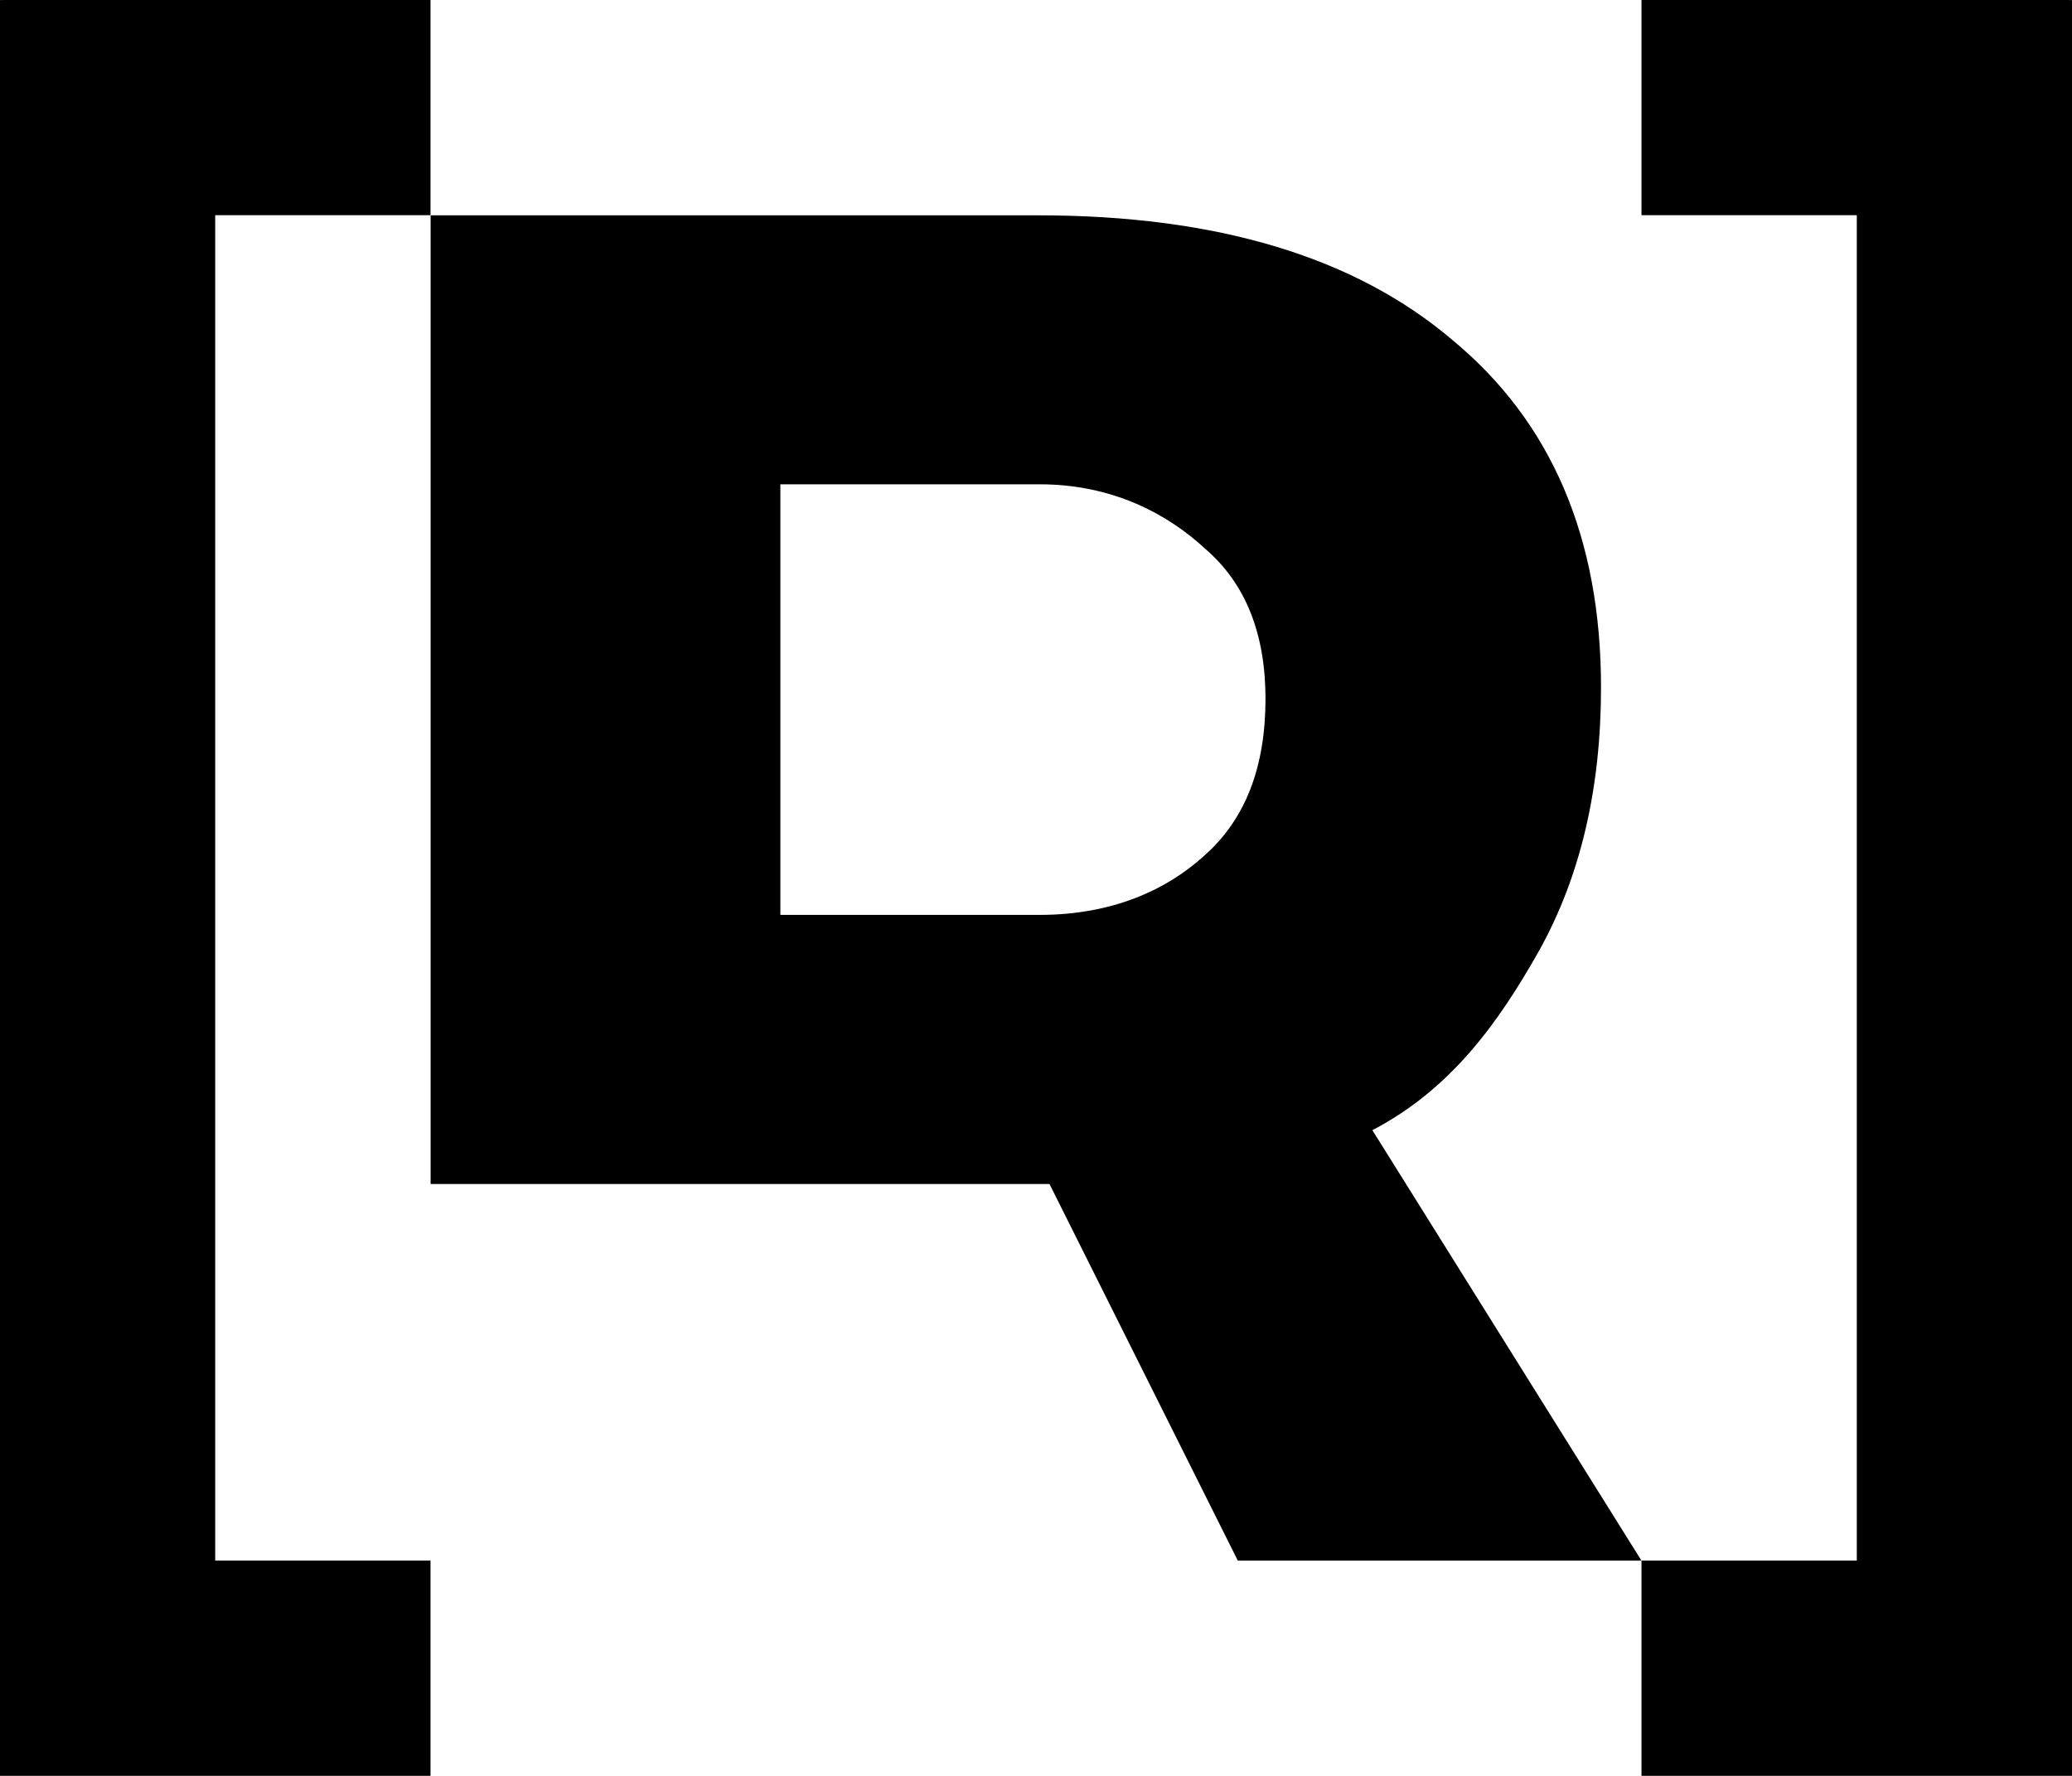
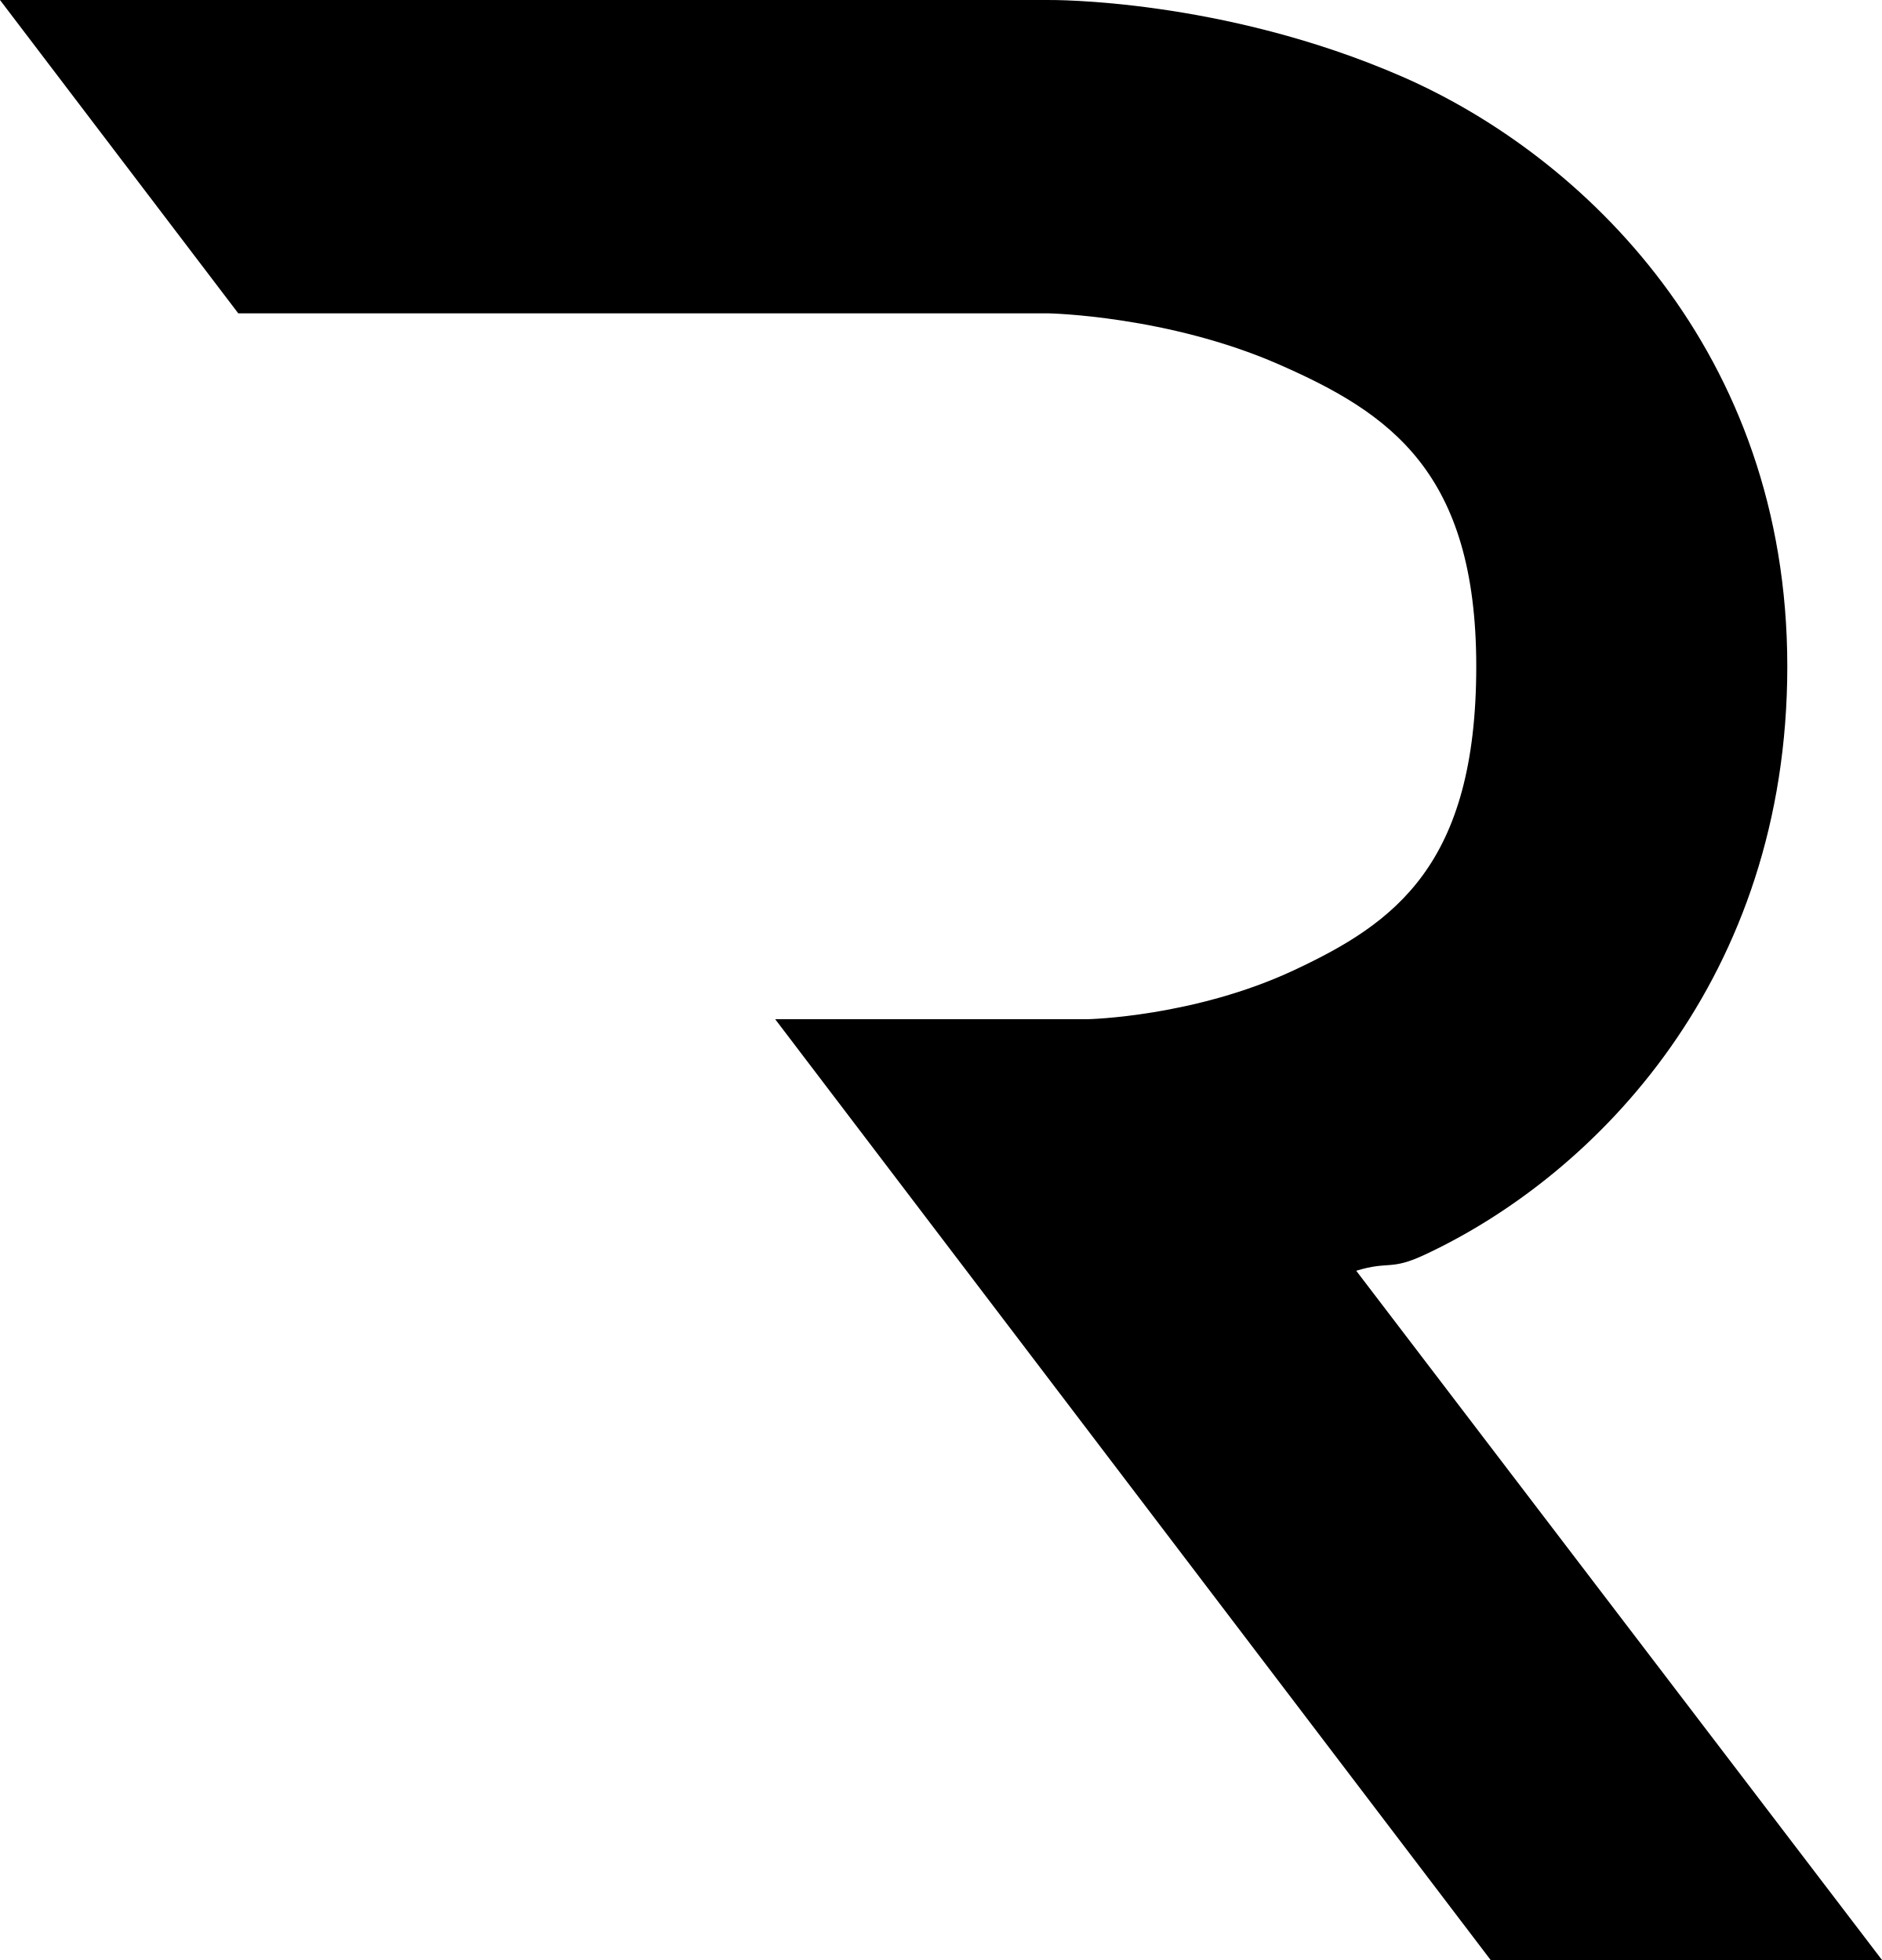
- <svg xmlns="http://www.w3.org/2000/svg" width="77" height="66" version="1.1" viewBox="0 0 20.373 17.462" style="max-width: 77px; max-height: 66px;">
-   <path d="m12.171 15.346-1.852-3.704h-6.085v-9.525h5.972c1.757 0 3.116 0.409 4.076 1.227 0.973 0.805 1.46 1.944 1.46 3.416 0 0.994-0.202 1.856-0.607 2.585-0.404 0.717-0.87 1.365-1.641 1.768l2.646 4.233zm-4.498-6.35h2.551c0.708 0 1.251-0.243 1.631-0.595 0.392-0.352 0.588-0.862 0.588-1.529 0-0.642-0.196-1.132-0.588-1.472-0.379-0.352-0.923-0.638-1.631-0.638h-2.551z" />
-   <path d="m0 0v17.462h4.233v-2.117h-2.117v-13.229h2.117v-2.117h-2.117z" />
-   <path d="m20.373 0v17.462h-4.233v-2.117h2.117v-13.229h-2.117v-2.117h2.117z" />
+ <svg xmlns="http://www.w3.org/2000/svg" width="48" height="50" version="1.1" viewBox="0 0 12.7 13.229" style="max-width: 48px; max-height: 50px;">
+   <path d="M 0,3.8680543e-5 1.608,2.115 H 7.079 c 0,0 0.801,0.016 1.55,0.344 0.749,0.328 1.333,0.726 1.333,2.039 0,1.34 -0.552,1.733 -1.227,2.049 C 8.06,6.864 7.342,6.879 7.342,6.879 H 5.231 L 10.059,13.229 H 12.7 L 9.152,8.577 c 0.225,-0.069 0.228,0.002 0.466,-0.11 1.16,-0.543 2.443,-1.869 2.443,-3.969 0,-2.127 -1.38,-3.448 -2.597,-3.98 C 8.246,-0.014 7.079,3.8680543e-5 7.079,3.8680543e-5 Z" />
</svg>
